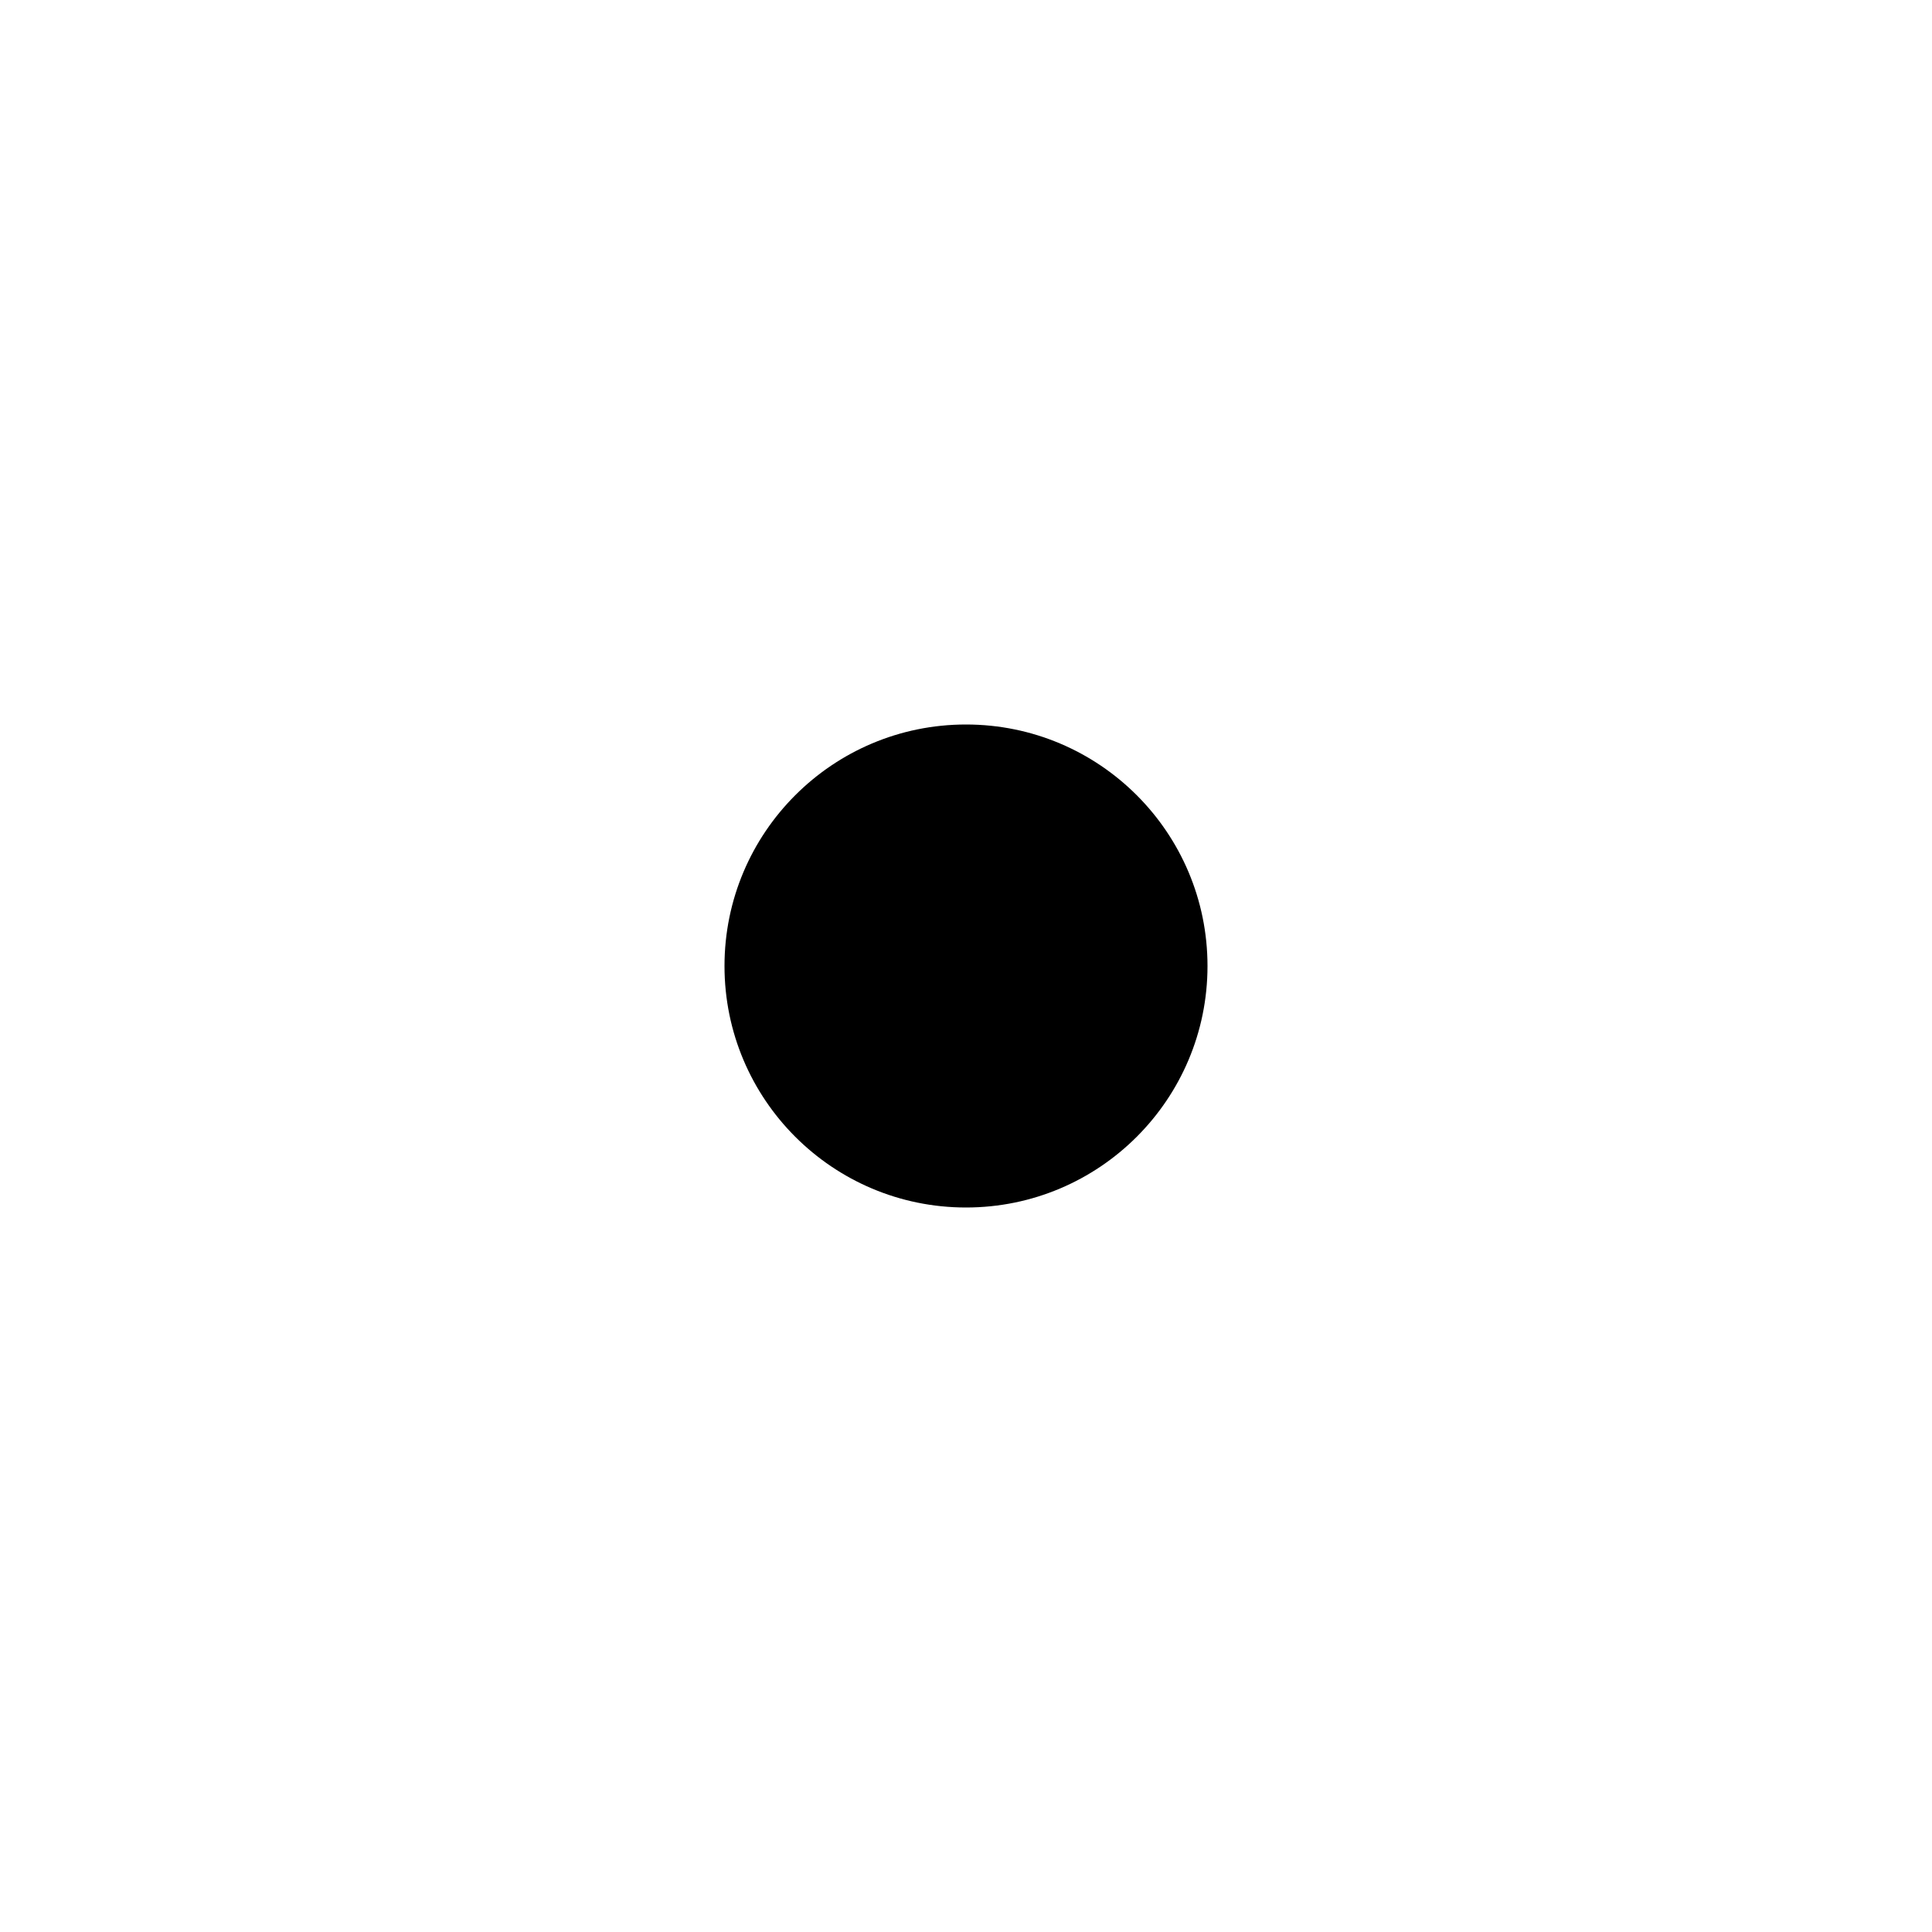
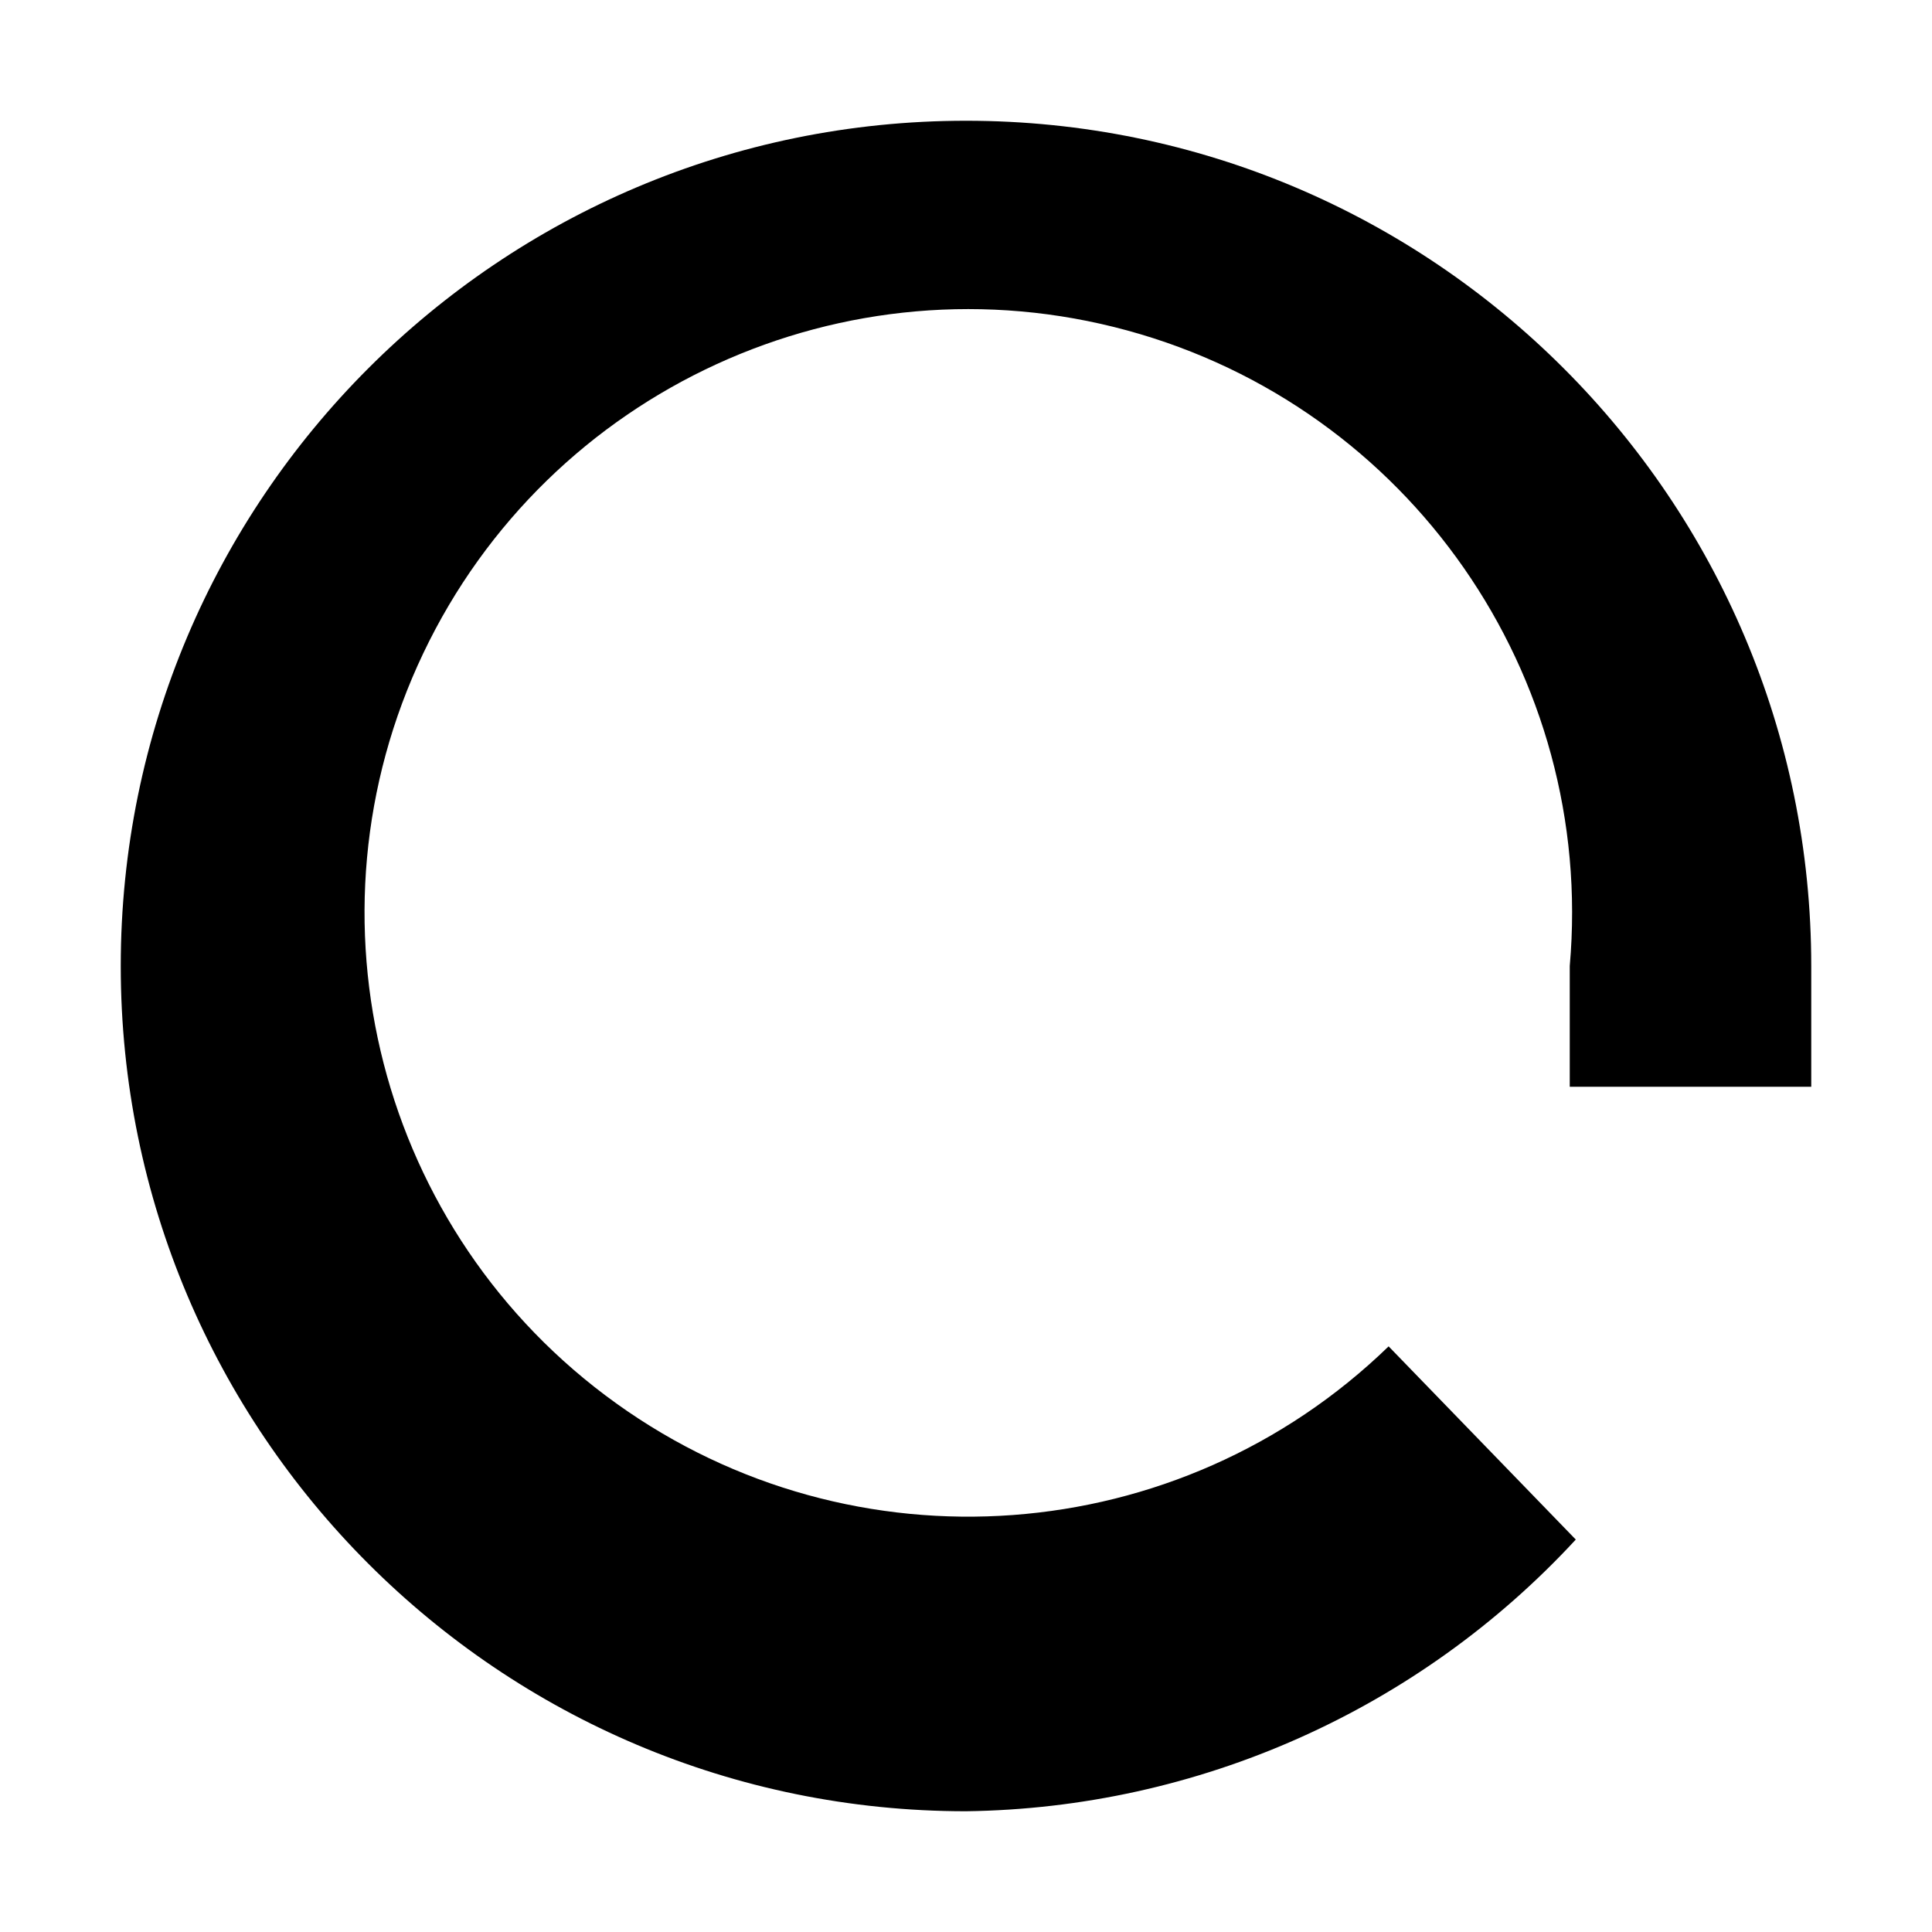
<svg xmlns="http://www.w3.org/2000/svg" viewBox="0 0 32 32">
-   <style>
-     @media (prefers-color-scheme: dark) {
-       .primary { stroke: #4A90FF; fill: #4A90FF; }
-     }
-     @media (prefers-color-scheme: light) {
-       .primary { stroke: #3B82F6; fill: #3B82F6; }
-     }
-   </style>
-   <path d="M16 4C9.373 4 4 9.373 4 16s5.373 12 12 12c3.314 0 6.314-1.343 8.485-3.515" stroke-width="4" stroke-linecap="round" fill="none" class="primary" />
-   <circle cx="16" cy="16" r="4" class="primary" />
+   <defs>
+     <style>
+       @media (prefers-color-scheme: dark) {
+         .c-color { fill: #4A90FF; }
+       }
+       @media (prefers-color-scheme: light) {
+         .c-color { fill: #3B82F6; }
+       }
+     </style>
+   </defs>
+   <path class="c-color" fill-rule="evenodd" d="     M 16,2     A 14,14 0 1,0 16,30     A 14,14 0 0,0 26.1,25.5     L 23,22.3     A 10,10 0 1,1 26,16     L 26,18     L 30,18     L 30,16     A 14,14 0 0,0 16,2     Z   " />
</svg>
